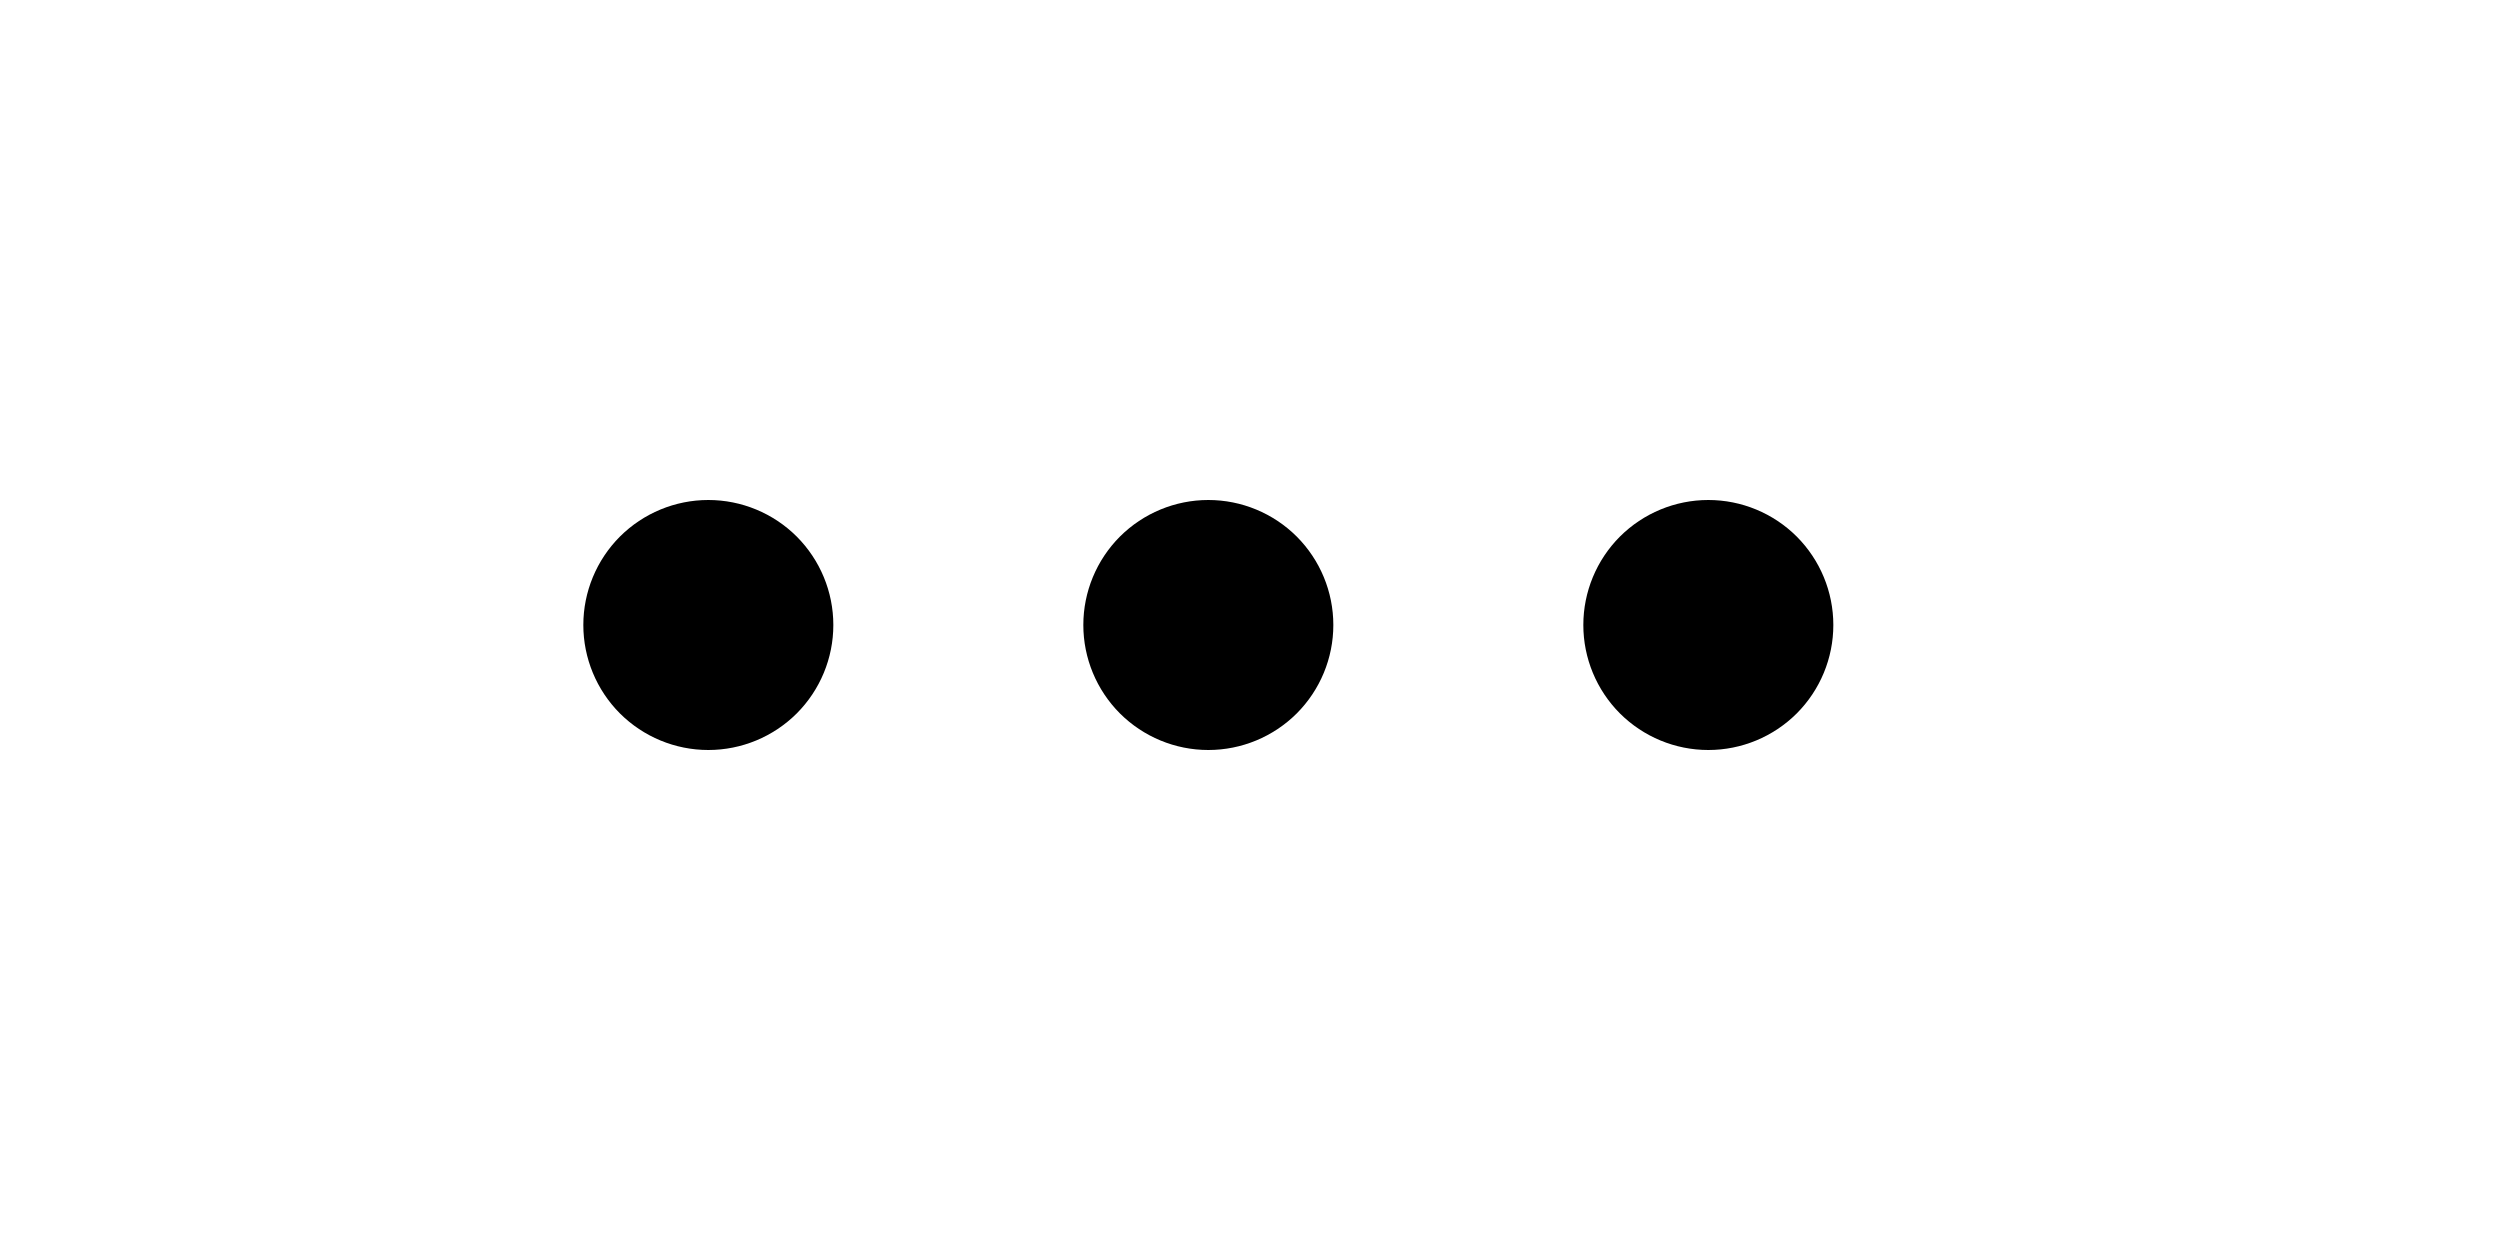
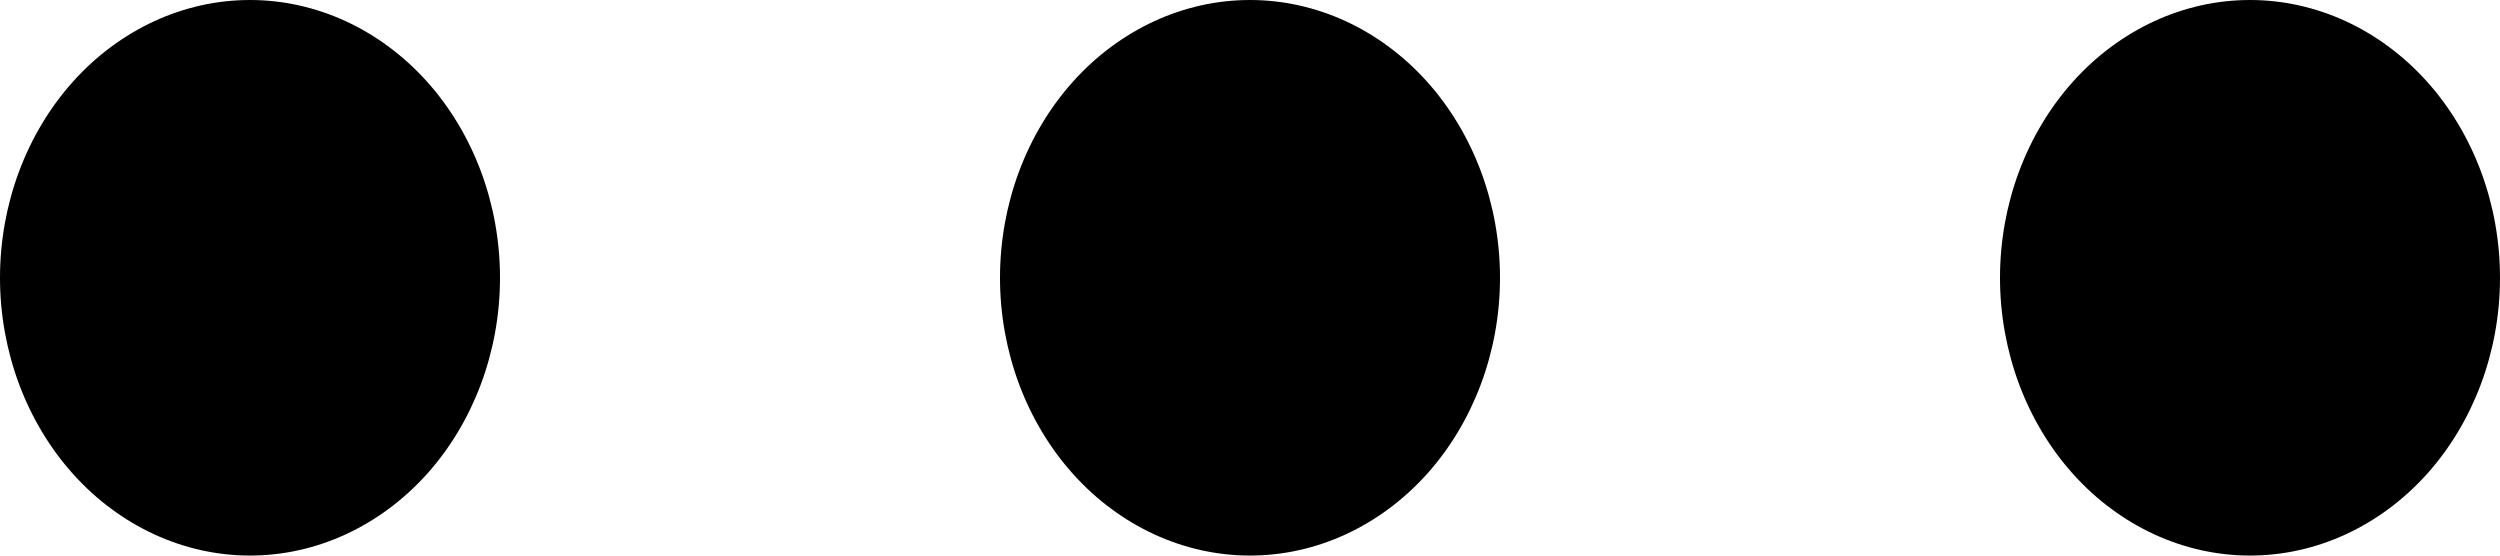
- <svg xmlns="http://www.w3.org/2000/svg" width="30" height="15" viewBox="0 0 30 15" fill="none">
-   <path d="M8.5 6C8.102 6 7.721 6.158 7.439 6.439C7.158 6.721 7 7.102 7 7.5C7 7.898 7.158 8.279 7.439 8.561C7.721 8.842 8.102 9 8.5 9C8.898 9 9.279 8.842 9.561 8.561C9.842 8.279 10 7.898 10 7.5C10 7.102 9.842 6.721 9.561 6.439C9.279 6.158 8.898 6 8.5 6ZM13 7.5C13 7.102 13.158 6.721 13.439 6.439C13.721 6.158 14.102 6 14.5 6C14.898 6 15.279 6.158 15.561 6.439C15.842 6.721 16 7.102 16 7.5C16 7.898 15.842 8.279 15.561 8.561C15.279 8.842 14.898 9 14.5 9C14.102 9 13.721 8.842 13.439 8.561C13.158 8.279 13 7.898 13 7.5ZM19 7.5C19 7.102 19.158 6.721 19.439 6.439C19.721 6.158 20.102 6 20.5 6C20.898 6 21.279 6.158 21.561 6.439C21.842 6.721 22 7.102 22 7.5C22 7.898 21.842 8.279 21.561 8.561C21.279 8.842 20.898 9 20.5 9C20.102 9 19.721 8.842 19.439 8.561C19.158 8.279 19 7.898 19 7.5Z" fill="black" />
+ <svg xmlns="http://www.w3.org/2000/svg" width="18" height="4" viewBox="0 0 18 4" fill="none">
+   <path d="M1.8 0C1.323 0 0.865 0.211 0.527 0.586C0.19 0.961 0 1.47 0 2C0 2.53 0.19 3.039 0.527 3.414C0.865 3.789 1.323 4 1.8 4C2.277 4 2.735 3.789 3.073 3.414C3.41 3.039 3.6 2.53 3.6 2C3.6 1.47 3.41 0.961 3.073 0.586C2.735 0.211 2.277 0 1.8 0ZM7.2 2C7.2 1.47 7.39 0.961 7.727 0.586C8.065 0.211 8.523 0 9 0C9.477 0 9.935 0.211 10.273 0.586C10.61 0.961 10.8 1.47 10.8 2C10.8 2.53 10.61 3.039 10.273 3.414C9.935 3.789 9.477 4 9 4C8.523 4 8.065 3.789 7.727 3.414C7.39 3.039 7.2 2.53 7.2 2ZM14.4 2C14.4 1.47 14.59 0.961 14.927 0.586C15.265 0.211 15.723 0 16.2 0C16.677 0 17.135 0.211 17.473 0.586C17.81 0.961 18 1.47 18 2C18 2.53 17.81 3.039 17.473 3.414C17.135 3.789 16.677 4 16.2 4C15.723 4 15.265 3.789 14.927 3.414C14.59 3.039 14.4 2.53 14.4 2Z" fill="black" />
</svg>
